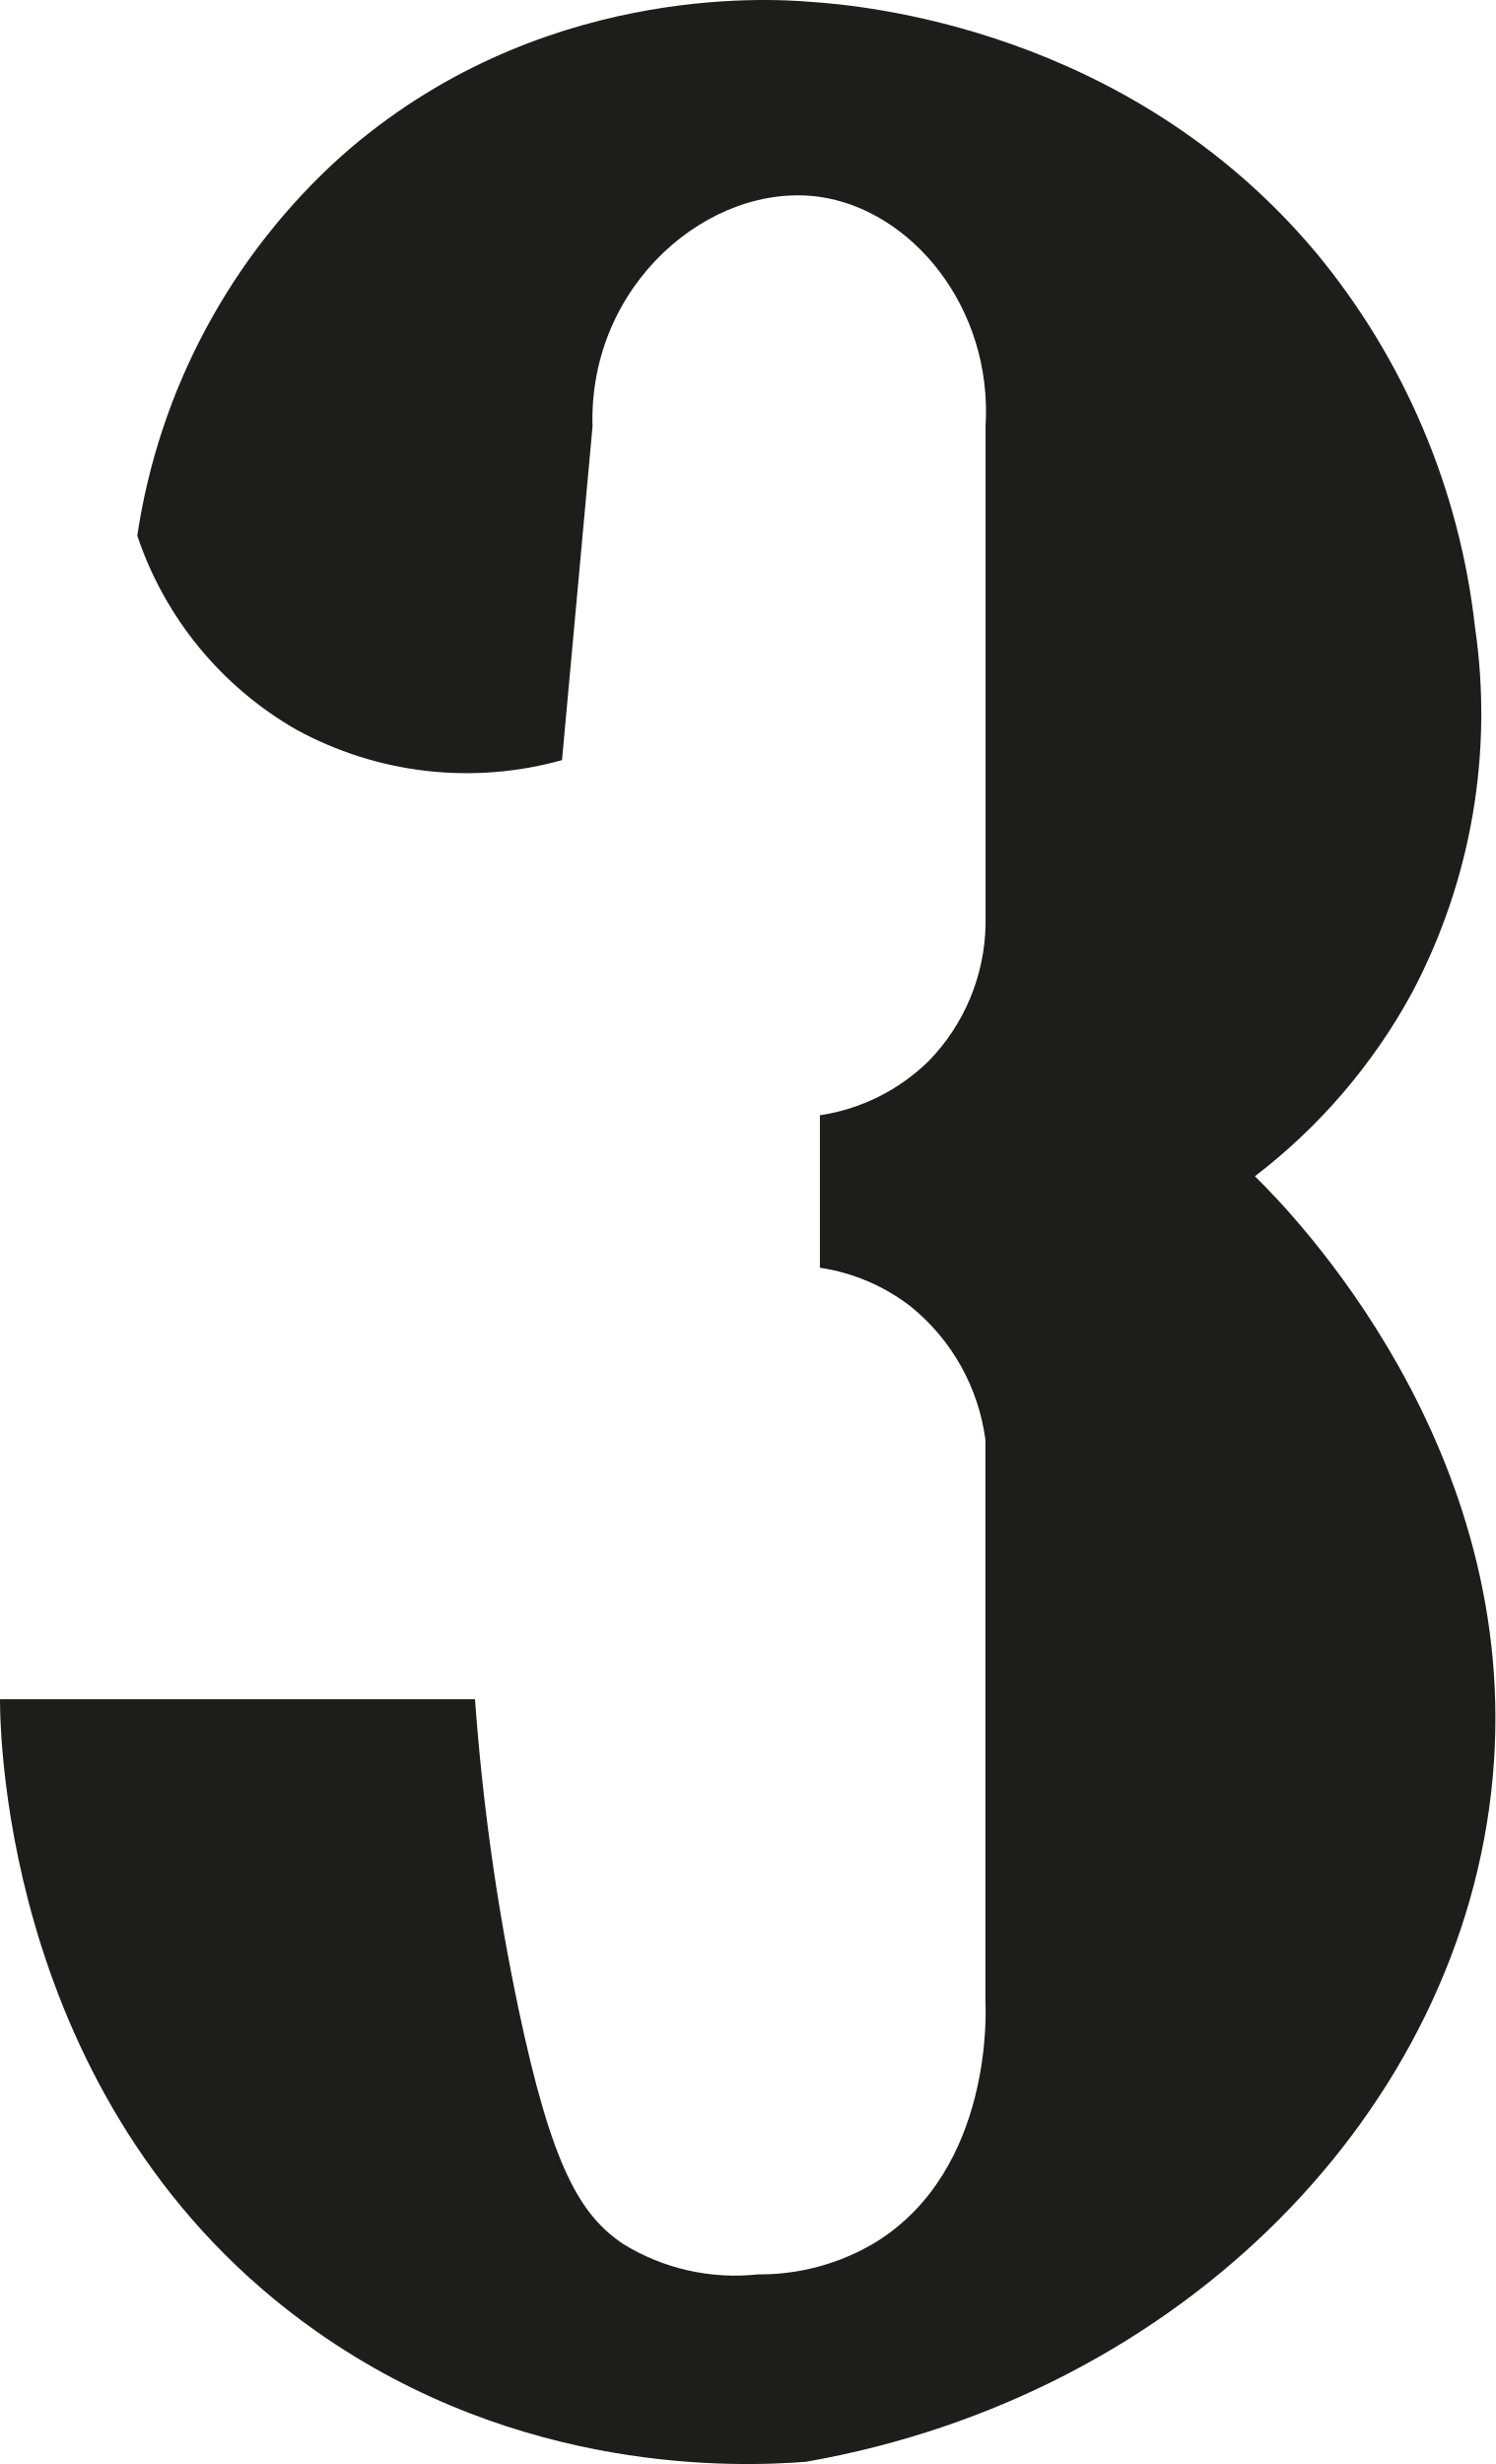
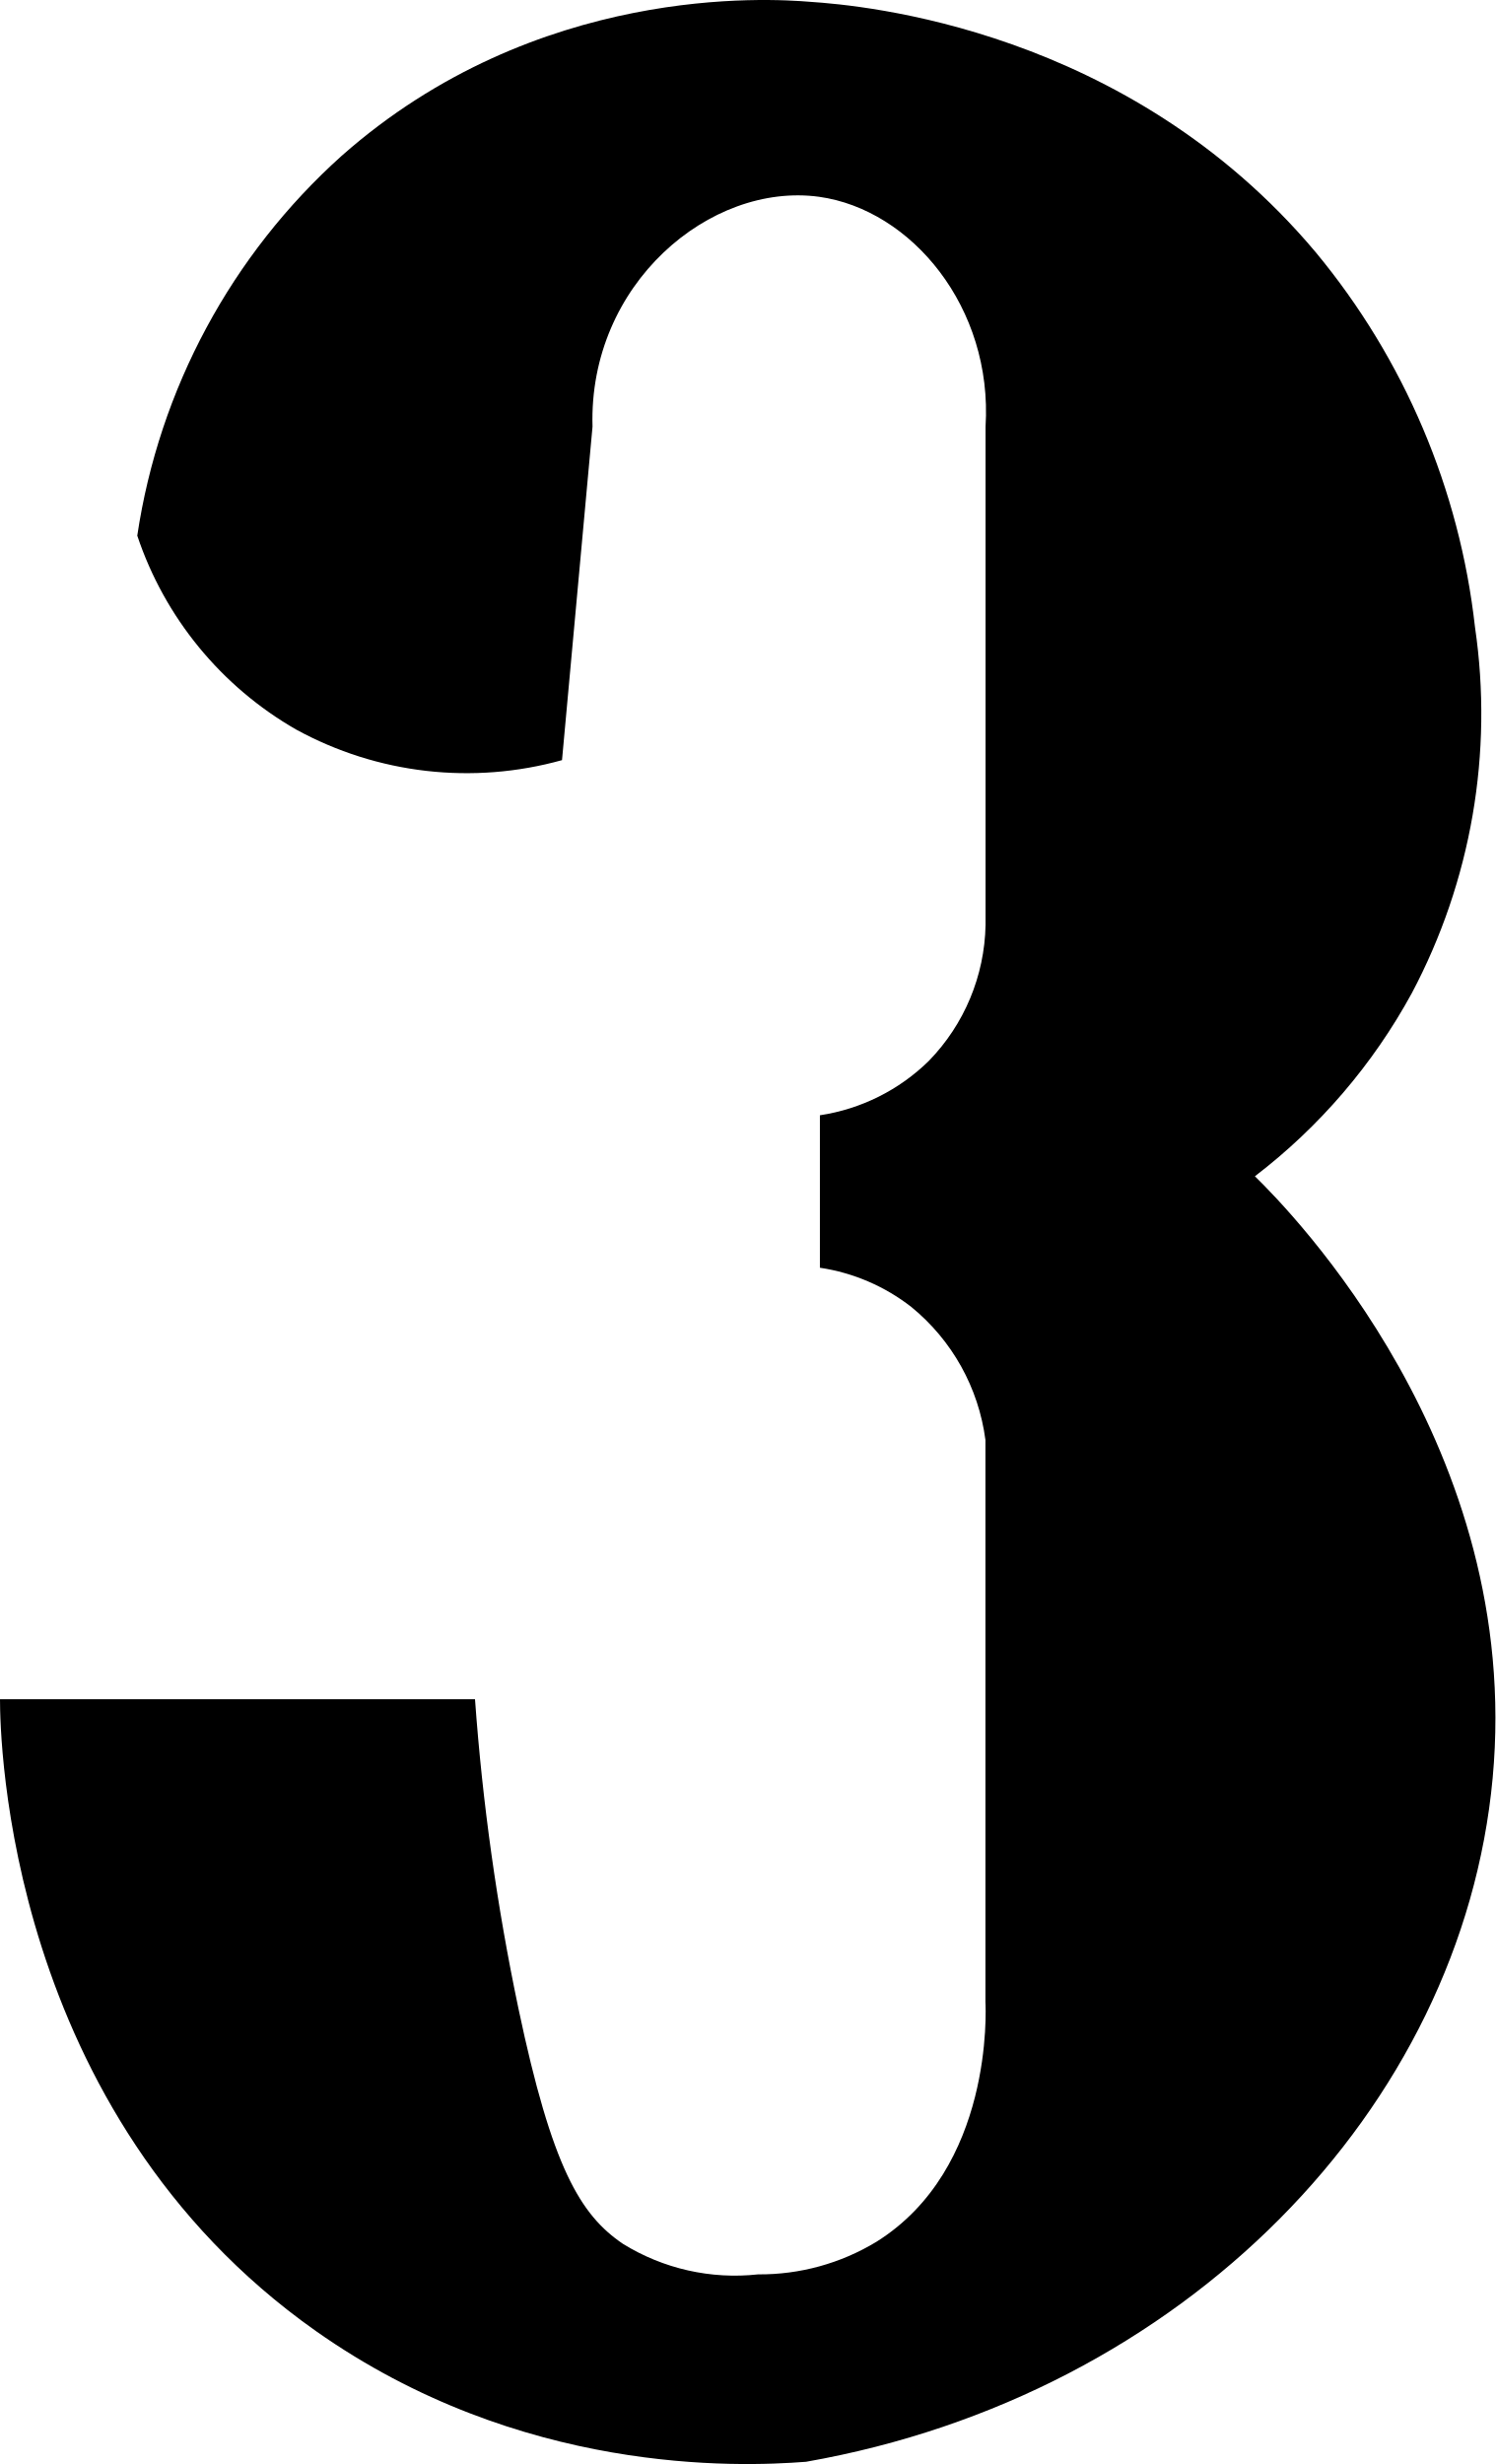
- <svg xmlns="http://www.w3.org/2000/svg" width="121.15" height="199.59" viewBox="0 0 121.15 199.59">
-   <defs>
-     <style>.a{fill:none;}.b{clip-path:url(#a);}.c{fill:#1d1d1b;}</style>
-     <clipPath id="a" transform="translate(0 0)">
-       <rect class="a" width="121.15" height="199.6" />
-     </clipPath>
-   </defs>
-   <g class="b">
-     <path class="c" d="M45.54,61.57A28.76,28.76,0,0,1,24,59.1,28.58,28.58,0,0,1,11.12,43.39,51.57,51.57,0,0,1,27.68,12.62C43.47-1.33,62.27-.13,65.66.15c4.18.28,25.69,2.13,40.94,20.3A57.56,57.56,0,0,1,119.49,50.8a48.35,48.35,0,0,1-5.12,29.65,47,47,0,0,1-12.71,14.83c2.92,2.86,21.74,22,19.26,48.75s-25,50-55.62,55.38c-5.57.43-23.17,1.07-39.71-10.59C.52,171.14,0,140.77,0,137.64H38.48A187.56,187.56,0,0,0,42,162.7c2.71,12.86,5,16.71,8.47,19.06a17.27,17.27,0,0,0,10.94,2.47A18.17,18.17,0,0,0,71,181.59c9.48-5.93,8.86-18.85,8.83-19.42V116.64a16.7,16.7,0,0,0-6-10.77,15.87,15.87,0,0,0-7.41-3.18V90.34a16,16,0,0,0,8.83-4.41,16.26,16.26,0,0,0,4.59-11V34.56c.6-9.65-6-17.58-13.49-18.62C57.54,14.74,47.66,23,48,34.56q-1.24,13.52-2.47,27" transform="translate(0 0)" />
-   </g>
+ <svg xmlns="http://www.w3.org/2000/svg" width="121.14" height="199.59" viewBox="0 0 121.14 199.59">
+   <path d="M45.54,61.57A28.76,28.76,0,0,1,24,59.1,28.55,28.55,0,0,1,11.12,43.39,51.59,51.59,0,0,1,27.68,12.62C43.47-1.33,62.27-.13,65.66.15c4.18.28,25.69,2.13,40.94,20.3A57.61,57.61,0,0,1,119.49,50.8a48.33,48.33,0,0,1-5.12,29.65,47,47,0,0,1-12.71,14.83c2.92,2.86,21.74,22,19.26,48.75s-25,50-55.62,55.38c-5.57.43-23.17,1.07-39.71-10.59C.52,171.14,0,140.77,0,137.64H38.48A187.26,187.26,0,0,0,42,162.7c2.71,12.86,5,16.71,8.47,19.06a17.23,17.23,0,0,0,10.94,2.47A18.21,18.21,0,0,0,71,181.59c9.48-5.93,8.86-18.85,8.83-19.42V116.64a16.69,16.69,0,0,0-6-10.77,15.86,15.86,0,0,0-7.41-3.18V90.34a16,16,0,0,0,8.83-4.41,16.22,16.22,0,0,0,4.59-11V34.56c.6-9.65-6-17.58-13.49-18.62C57.54,14.74,47.66,23,48,34.56q-1.24,13.52-2.47,27" />
</svg>
